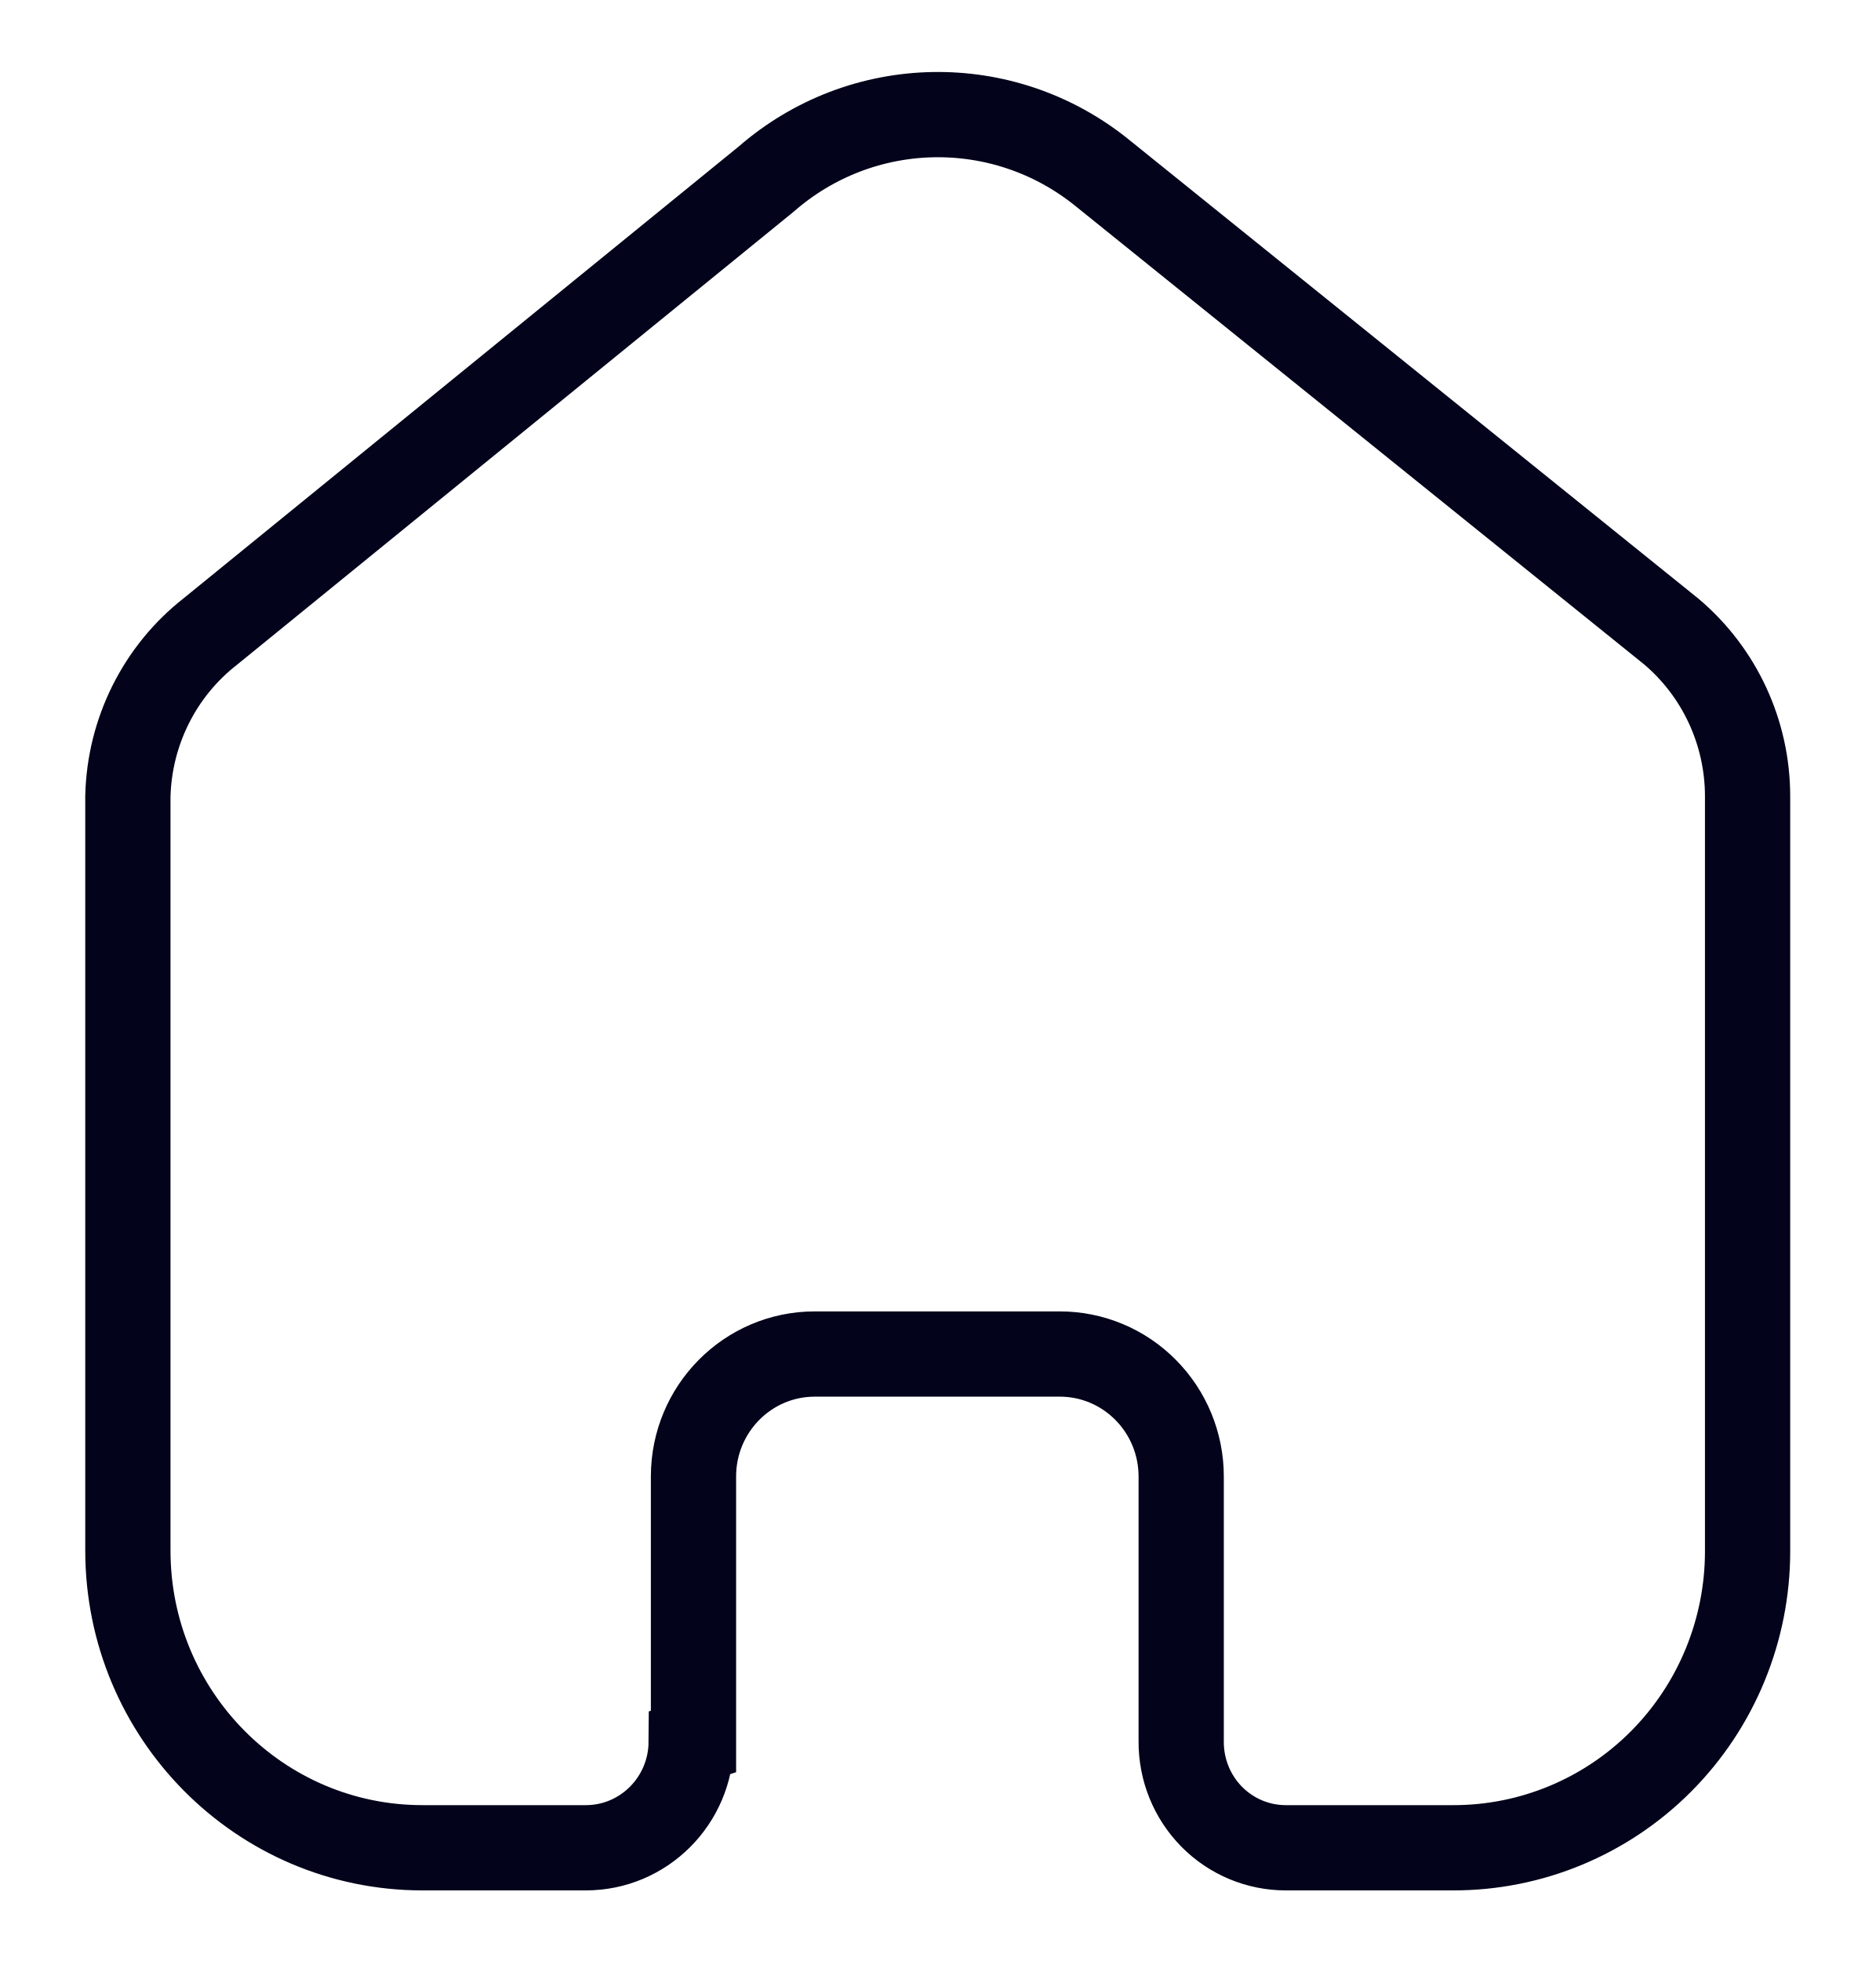
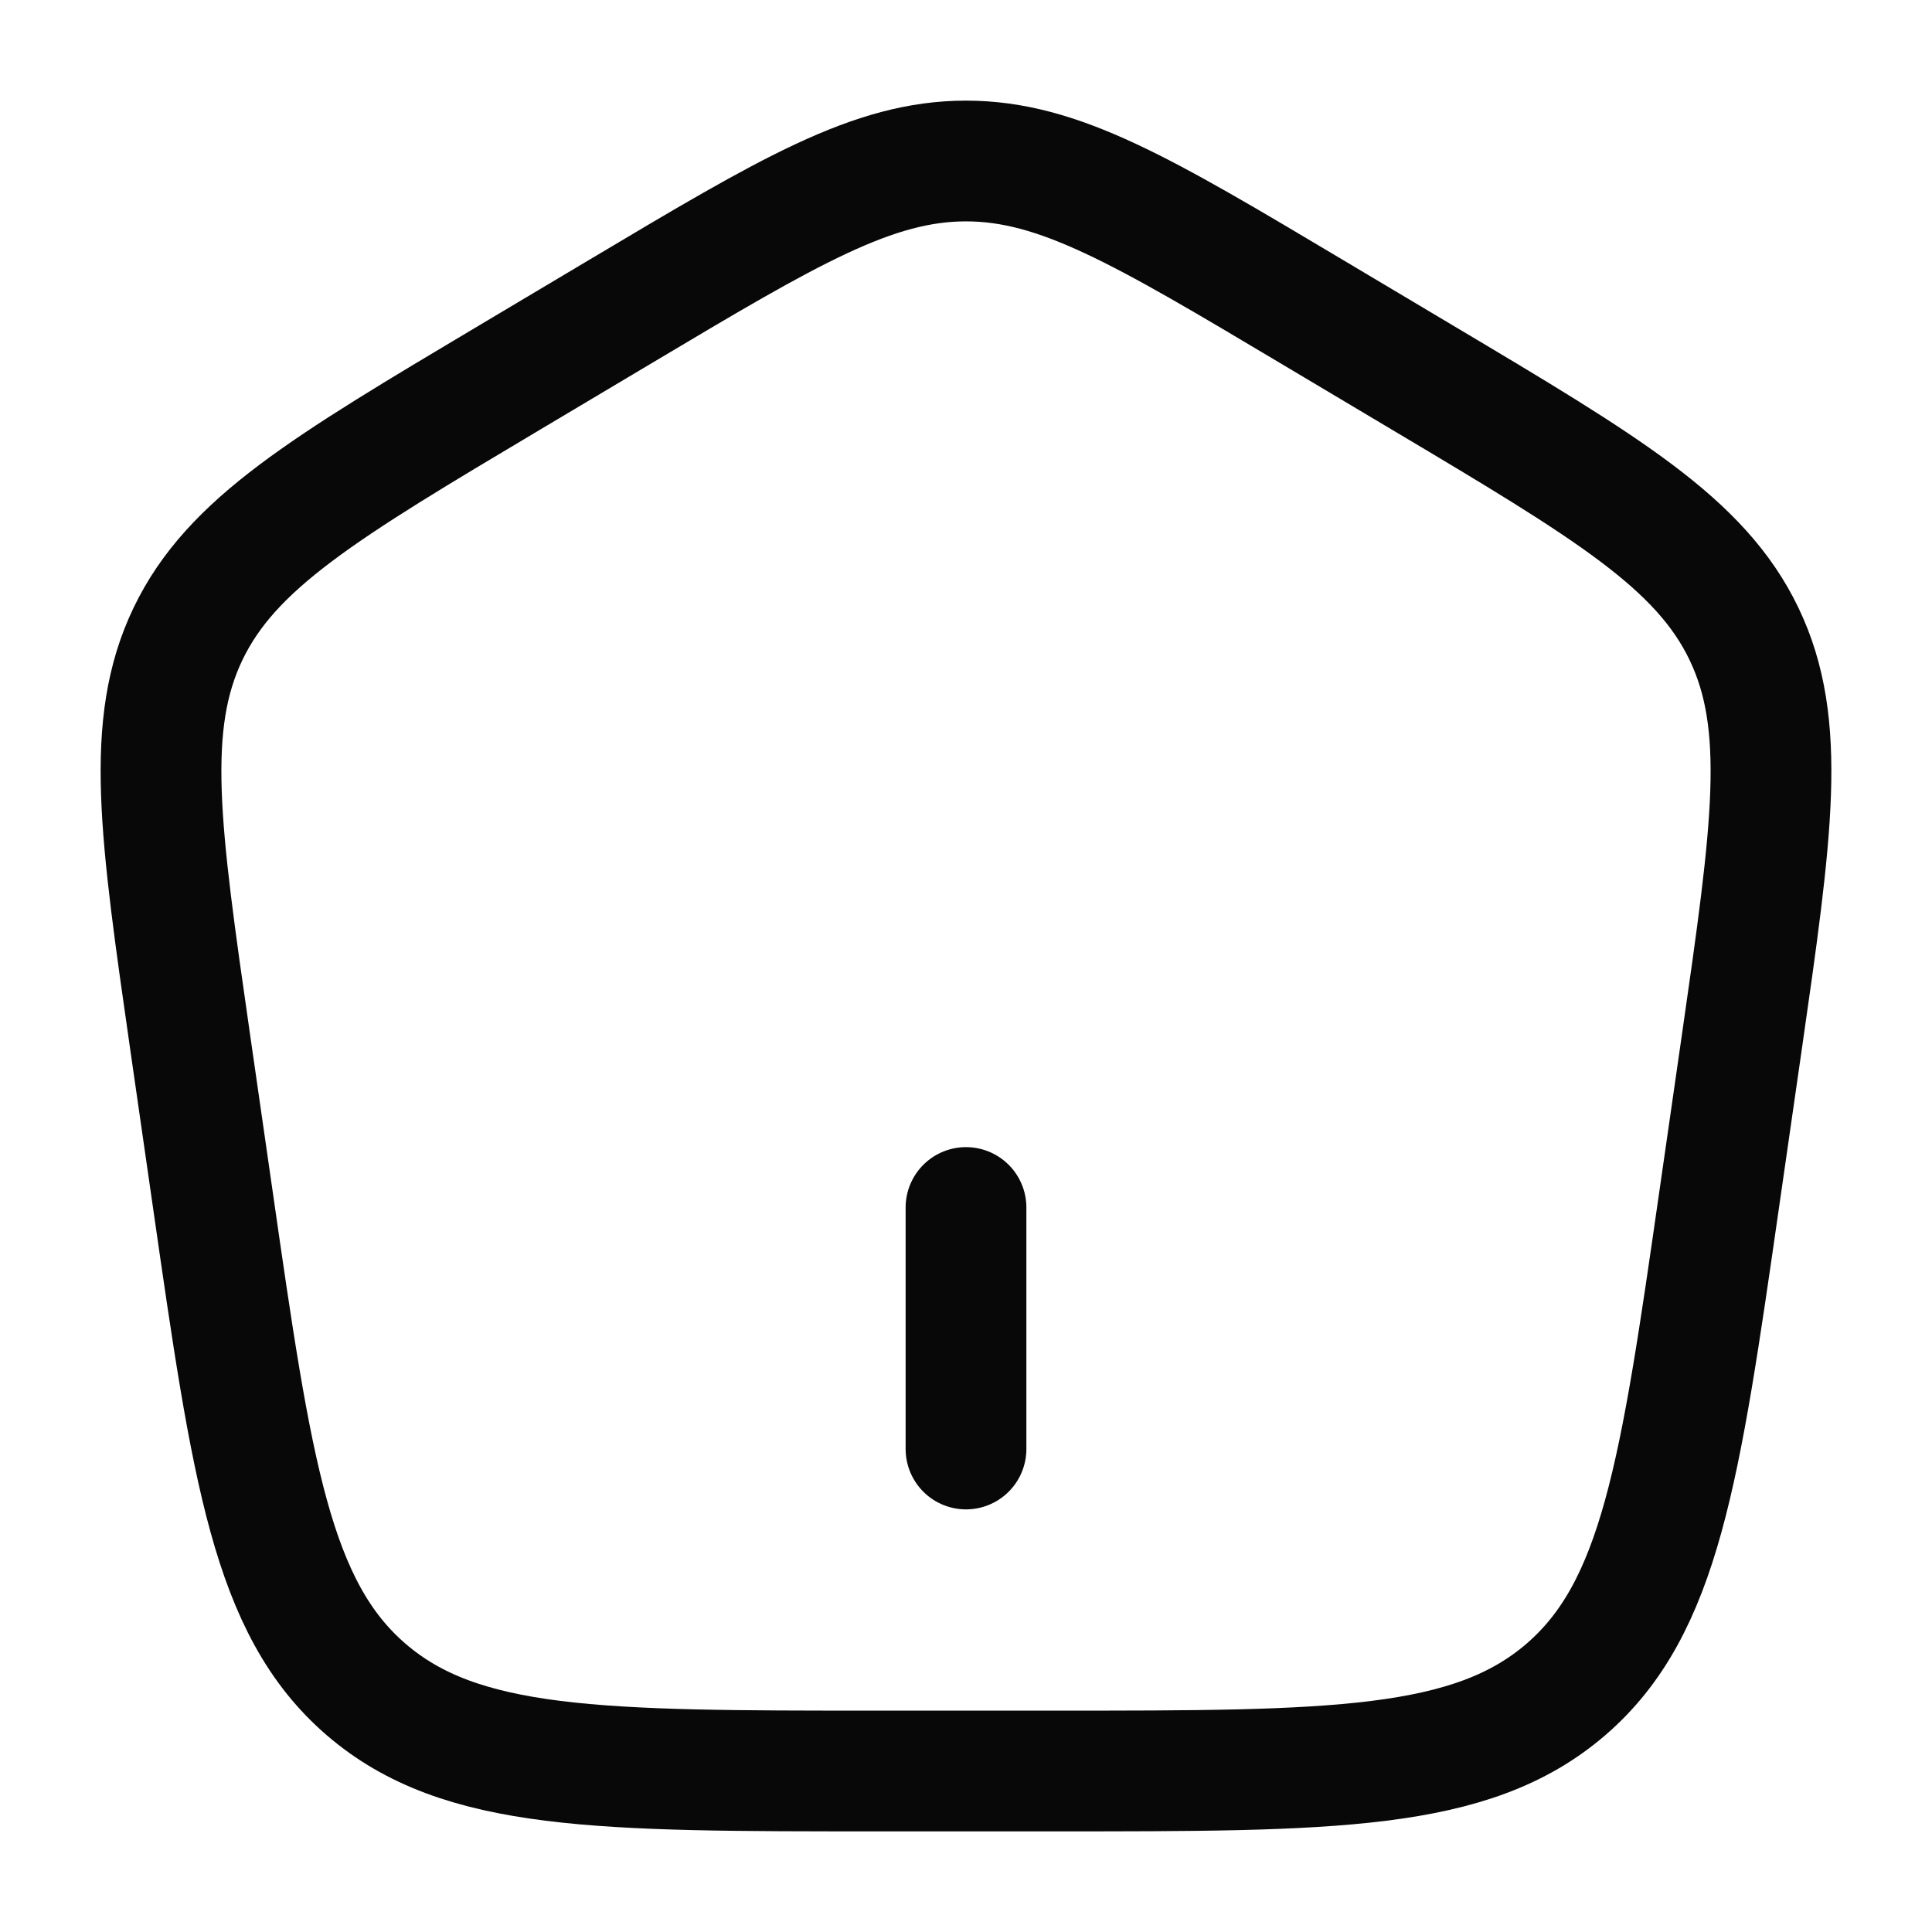
- <svg xmlns="http://www.w3.org/2000/svg" width="22" height="23" viewBox="0 0 22 23" fill="none">
-   <path d="M8.135 20.425V17.317C8.135 16.524 8.772 15.881 9.558 15.881H12.433C12.81 15.881 13.172 16.032 13.439 16.302C13.706 16.571 13.856 16.936 13.856 17.317V20.425C13.854 20.755 13.982 21.072 14.212 21.306C14.443 21.541 14.756 21.672 15.083 21.672H17.044C17.96 21.674 18.839 21.309 19.487 20.657C20.136 20.004 20.5 19.118 20.5 18.194V9.34C20.5 8.594 20.172 7.886 19.605 7.407L12.934 2.031C11.774 1.089 10.111 1.119 8.985 2.103L2.467 7.407C1.873 7.871 1.518 8.582 1.5 9.34V18.185C1.5 20.111 3.047 21.672 4.956 21.672H6.872C7.551 21.672 8.103 21.119 8.108 20.434L8.135 20.425Z" stroke="#03041B" strokeWidth="1.5" />
+ <svg xmlns="http://www.w3.org/2000/svg" width="24px" height="24px" viewBox="0 0 24 24" fill="none">
+   <g id="SVGRepo_bgCarrier" stroke-width="0" />
+   <g id="SVGRepo_tracerCarrier" stroke-linecap="round" stroke-linejoin="round" />
+   <g id="SVGRepo_iconCarrier">
+     <path d="M2.364 12.958C1.985 10.321 1.795 9.002 2.335 7.875C2.876 6.748 4.026 6.062 6.327 4.692L7.712 3.867C9.801 2.622 10.846 2 12 2C13.154 2 14.199 2.622 16.288 3.867L17.673 4.692C19.974 6.062 21.124 6.748 21.665 7.875C22.205 9.002 22.015 10.321 21.636 12.958L21.357 14.895C20.87 18.283 20.626 19.976 19.451 20.988C18.276 22 16.553 22 13.106 22H10.894C7.447 22 5.724 22 4.549 20.988C3.374 19.976 3.13 18.283 2.643 14.895L2.364 12.958Z" stroke="#080808" stroke-width="1.5" />
+     <path d="M12 15L12 18" stroke="#080808" stroke-width="1.5" stroke-linecap="round" />
+   </g>
</svg>
